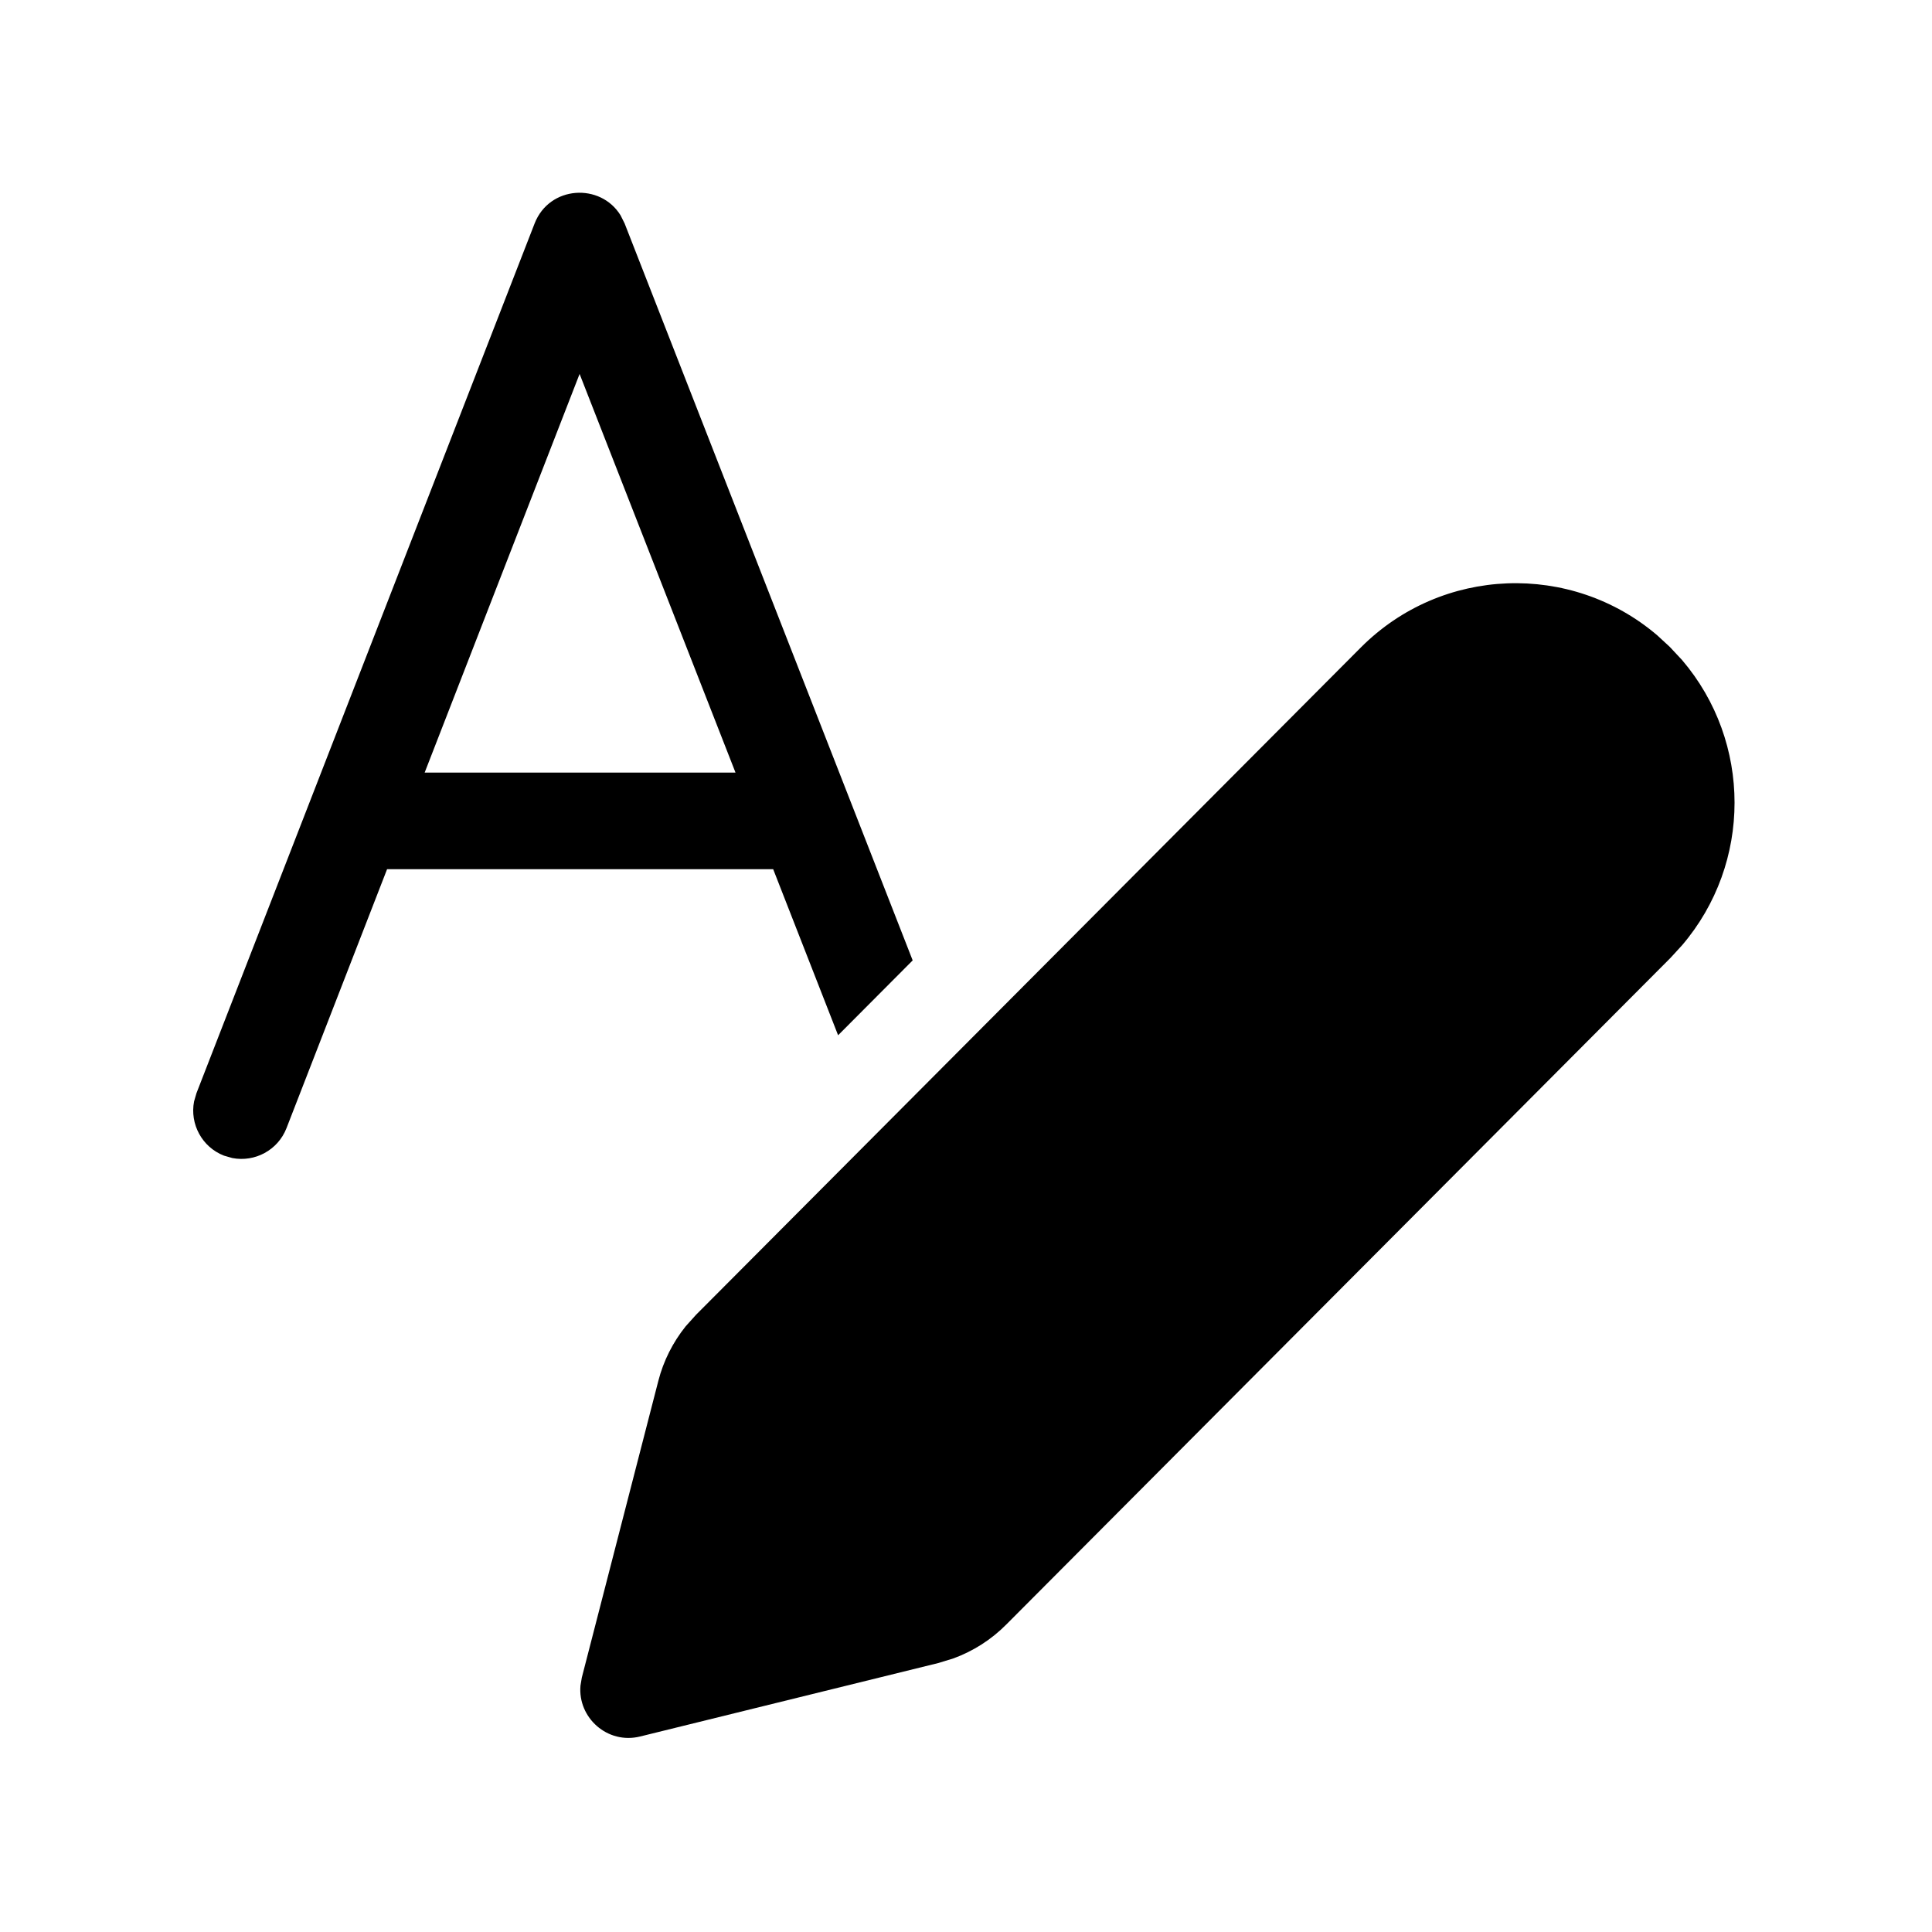
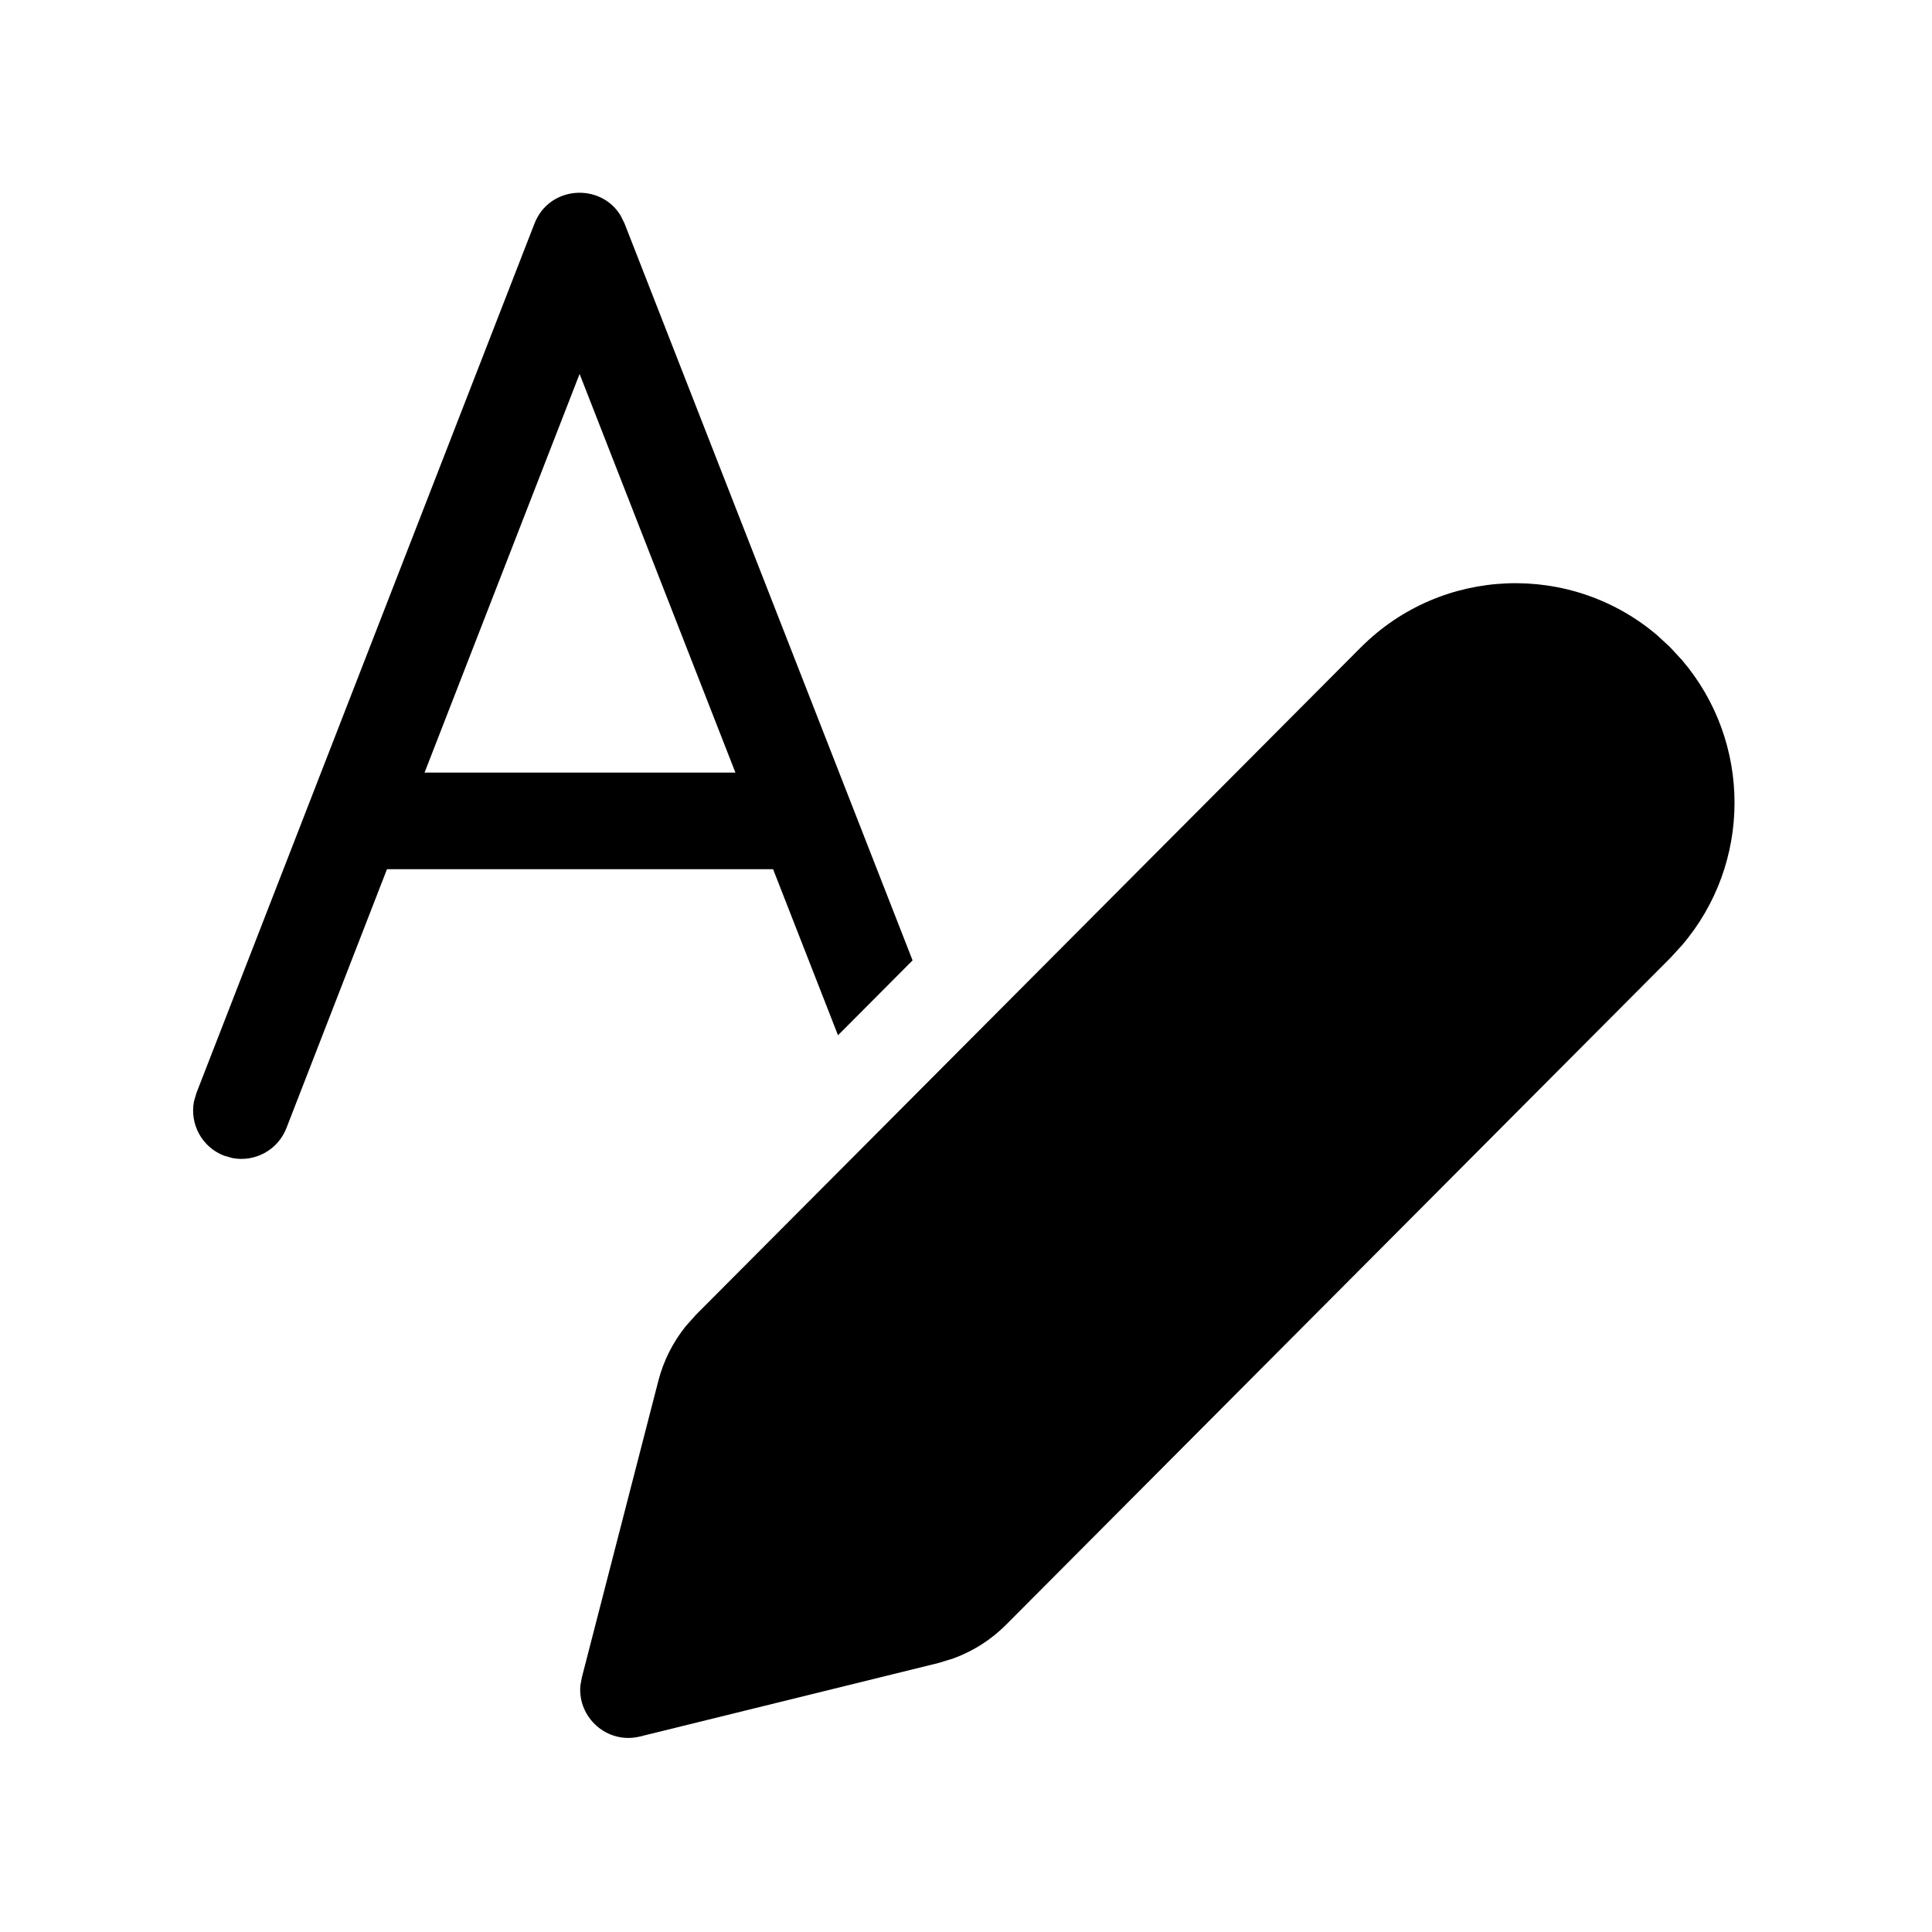
<svg xmlns="http://www.w3.org/2000/svg" viewBox="0 0 20 20" fill="none">
-   <path d="M14.087 6.703C14.927 5.86 16.266 5.817 17.156 6.577L17.286 6.697L17.413 6.833C18.137 7.682 18.137 8.937 17.413 9.785L17.293 9.916L10.416 16.818C10.261 16.974 10.074 17.093 9.869 17.168L9.712 17.216L6.627 17.976C6.288 18.06 5.98 17.781 6.009 17.45L6.023 17.366L6.815 14.295C6.868 14.088 6.965 13.896 7.098 13.73L7.205 13.611L14.087 6.703ZM6.424 2.229L6.466 2.313L9.448 9.942L8.676 10.717L8.004 8.998H4.007L2.966 11.678C2.877 11.907 2.638 12.033 2.405 11.988L2.318 11.963C2.09 11.874 1.964 11.635 2.009 11.402L2.034 11.316L5.534 2.314C5.687 1.92 6.216 1.891 6.424 2.229ZM6 3.871L4.396 7.998H7.614L6 3.871Z" fill="currentColor" />
+   <path d="M14.086 6.703C14.926 5.86 16.265 5.817 17.156 6.577L17.286 6.697L17.412 6.833C18.137 7.682 18.137 8.937 17.412 9.785L17.292 9.916L10.416 16.818C10.261 16.974 10.074 17.093 9.869 17.168L9.712 17.216L6.626 17.976C6.287 18.06 5.979 17.781 6.008 17.45L6.023 17.366L6.815 14.295C6.868 14.088 6.965 13.896 7.098 13.73L7.204 13.611L14.086 6.703ZM6.423 2.229L6.465 2.313L9.447 9.942L8.675 10.717L8.003 8.998H4.006L2.965 11.678C2.876 11.907 2.637 12.033 2.405 11.988L2.318 11.963C2.089 11.874 1.963 11.635 2.008 11.402L2.033 11.316L5.533 2.314C5.687 1.92 6.216 1.891 6.423 2.229ZM6 3.871L4.395 7.998H7.613L6 3.871Z" fill="currentColor" />
</svg>
